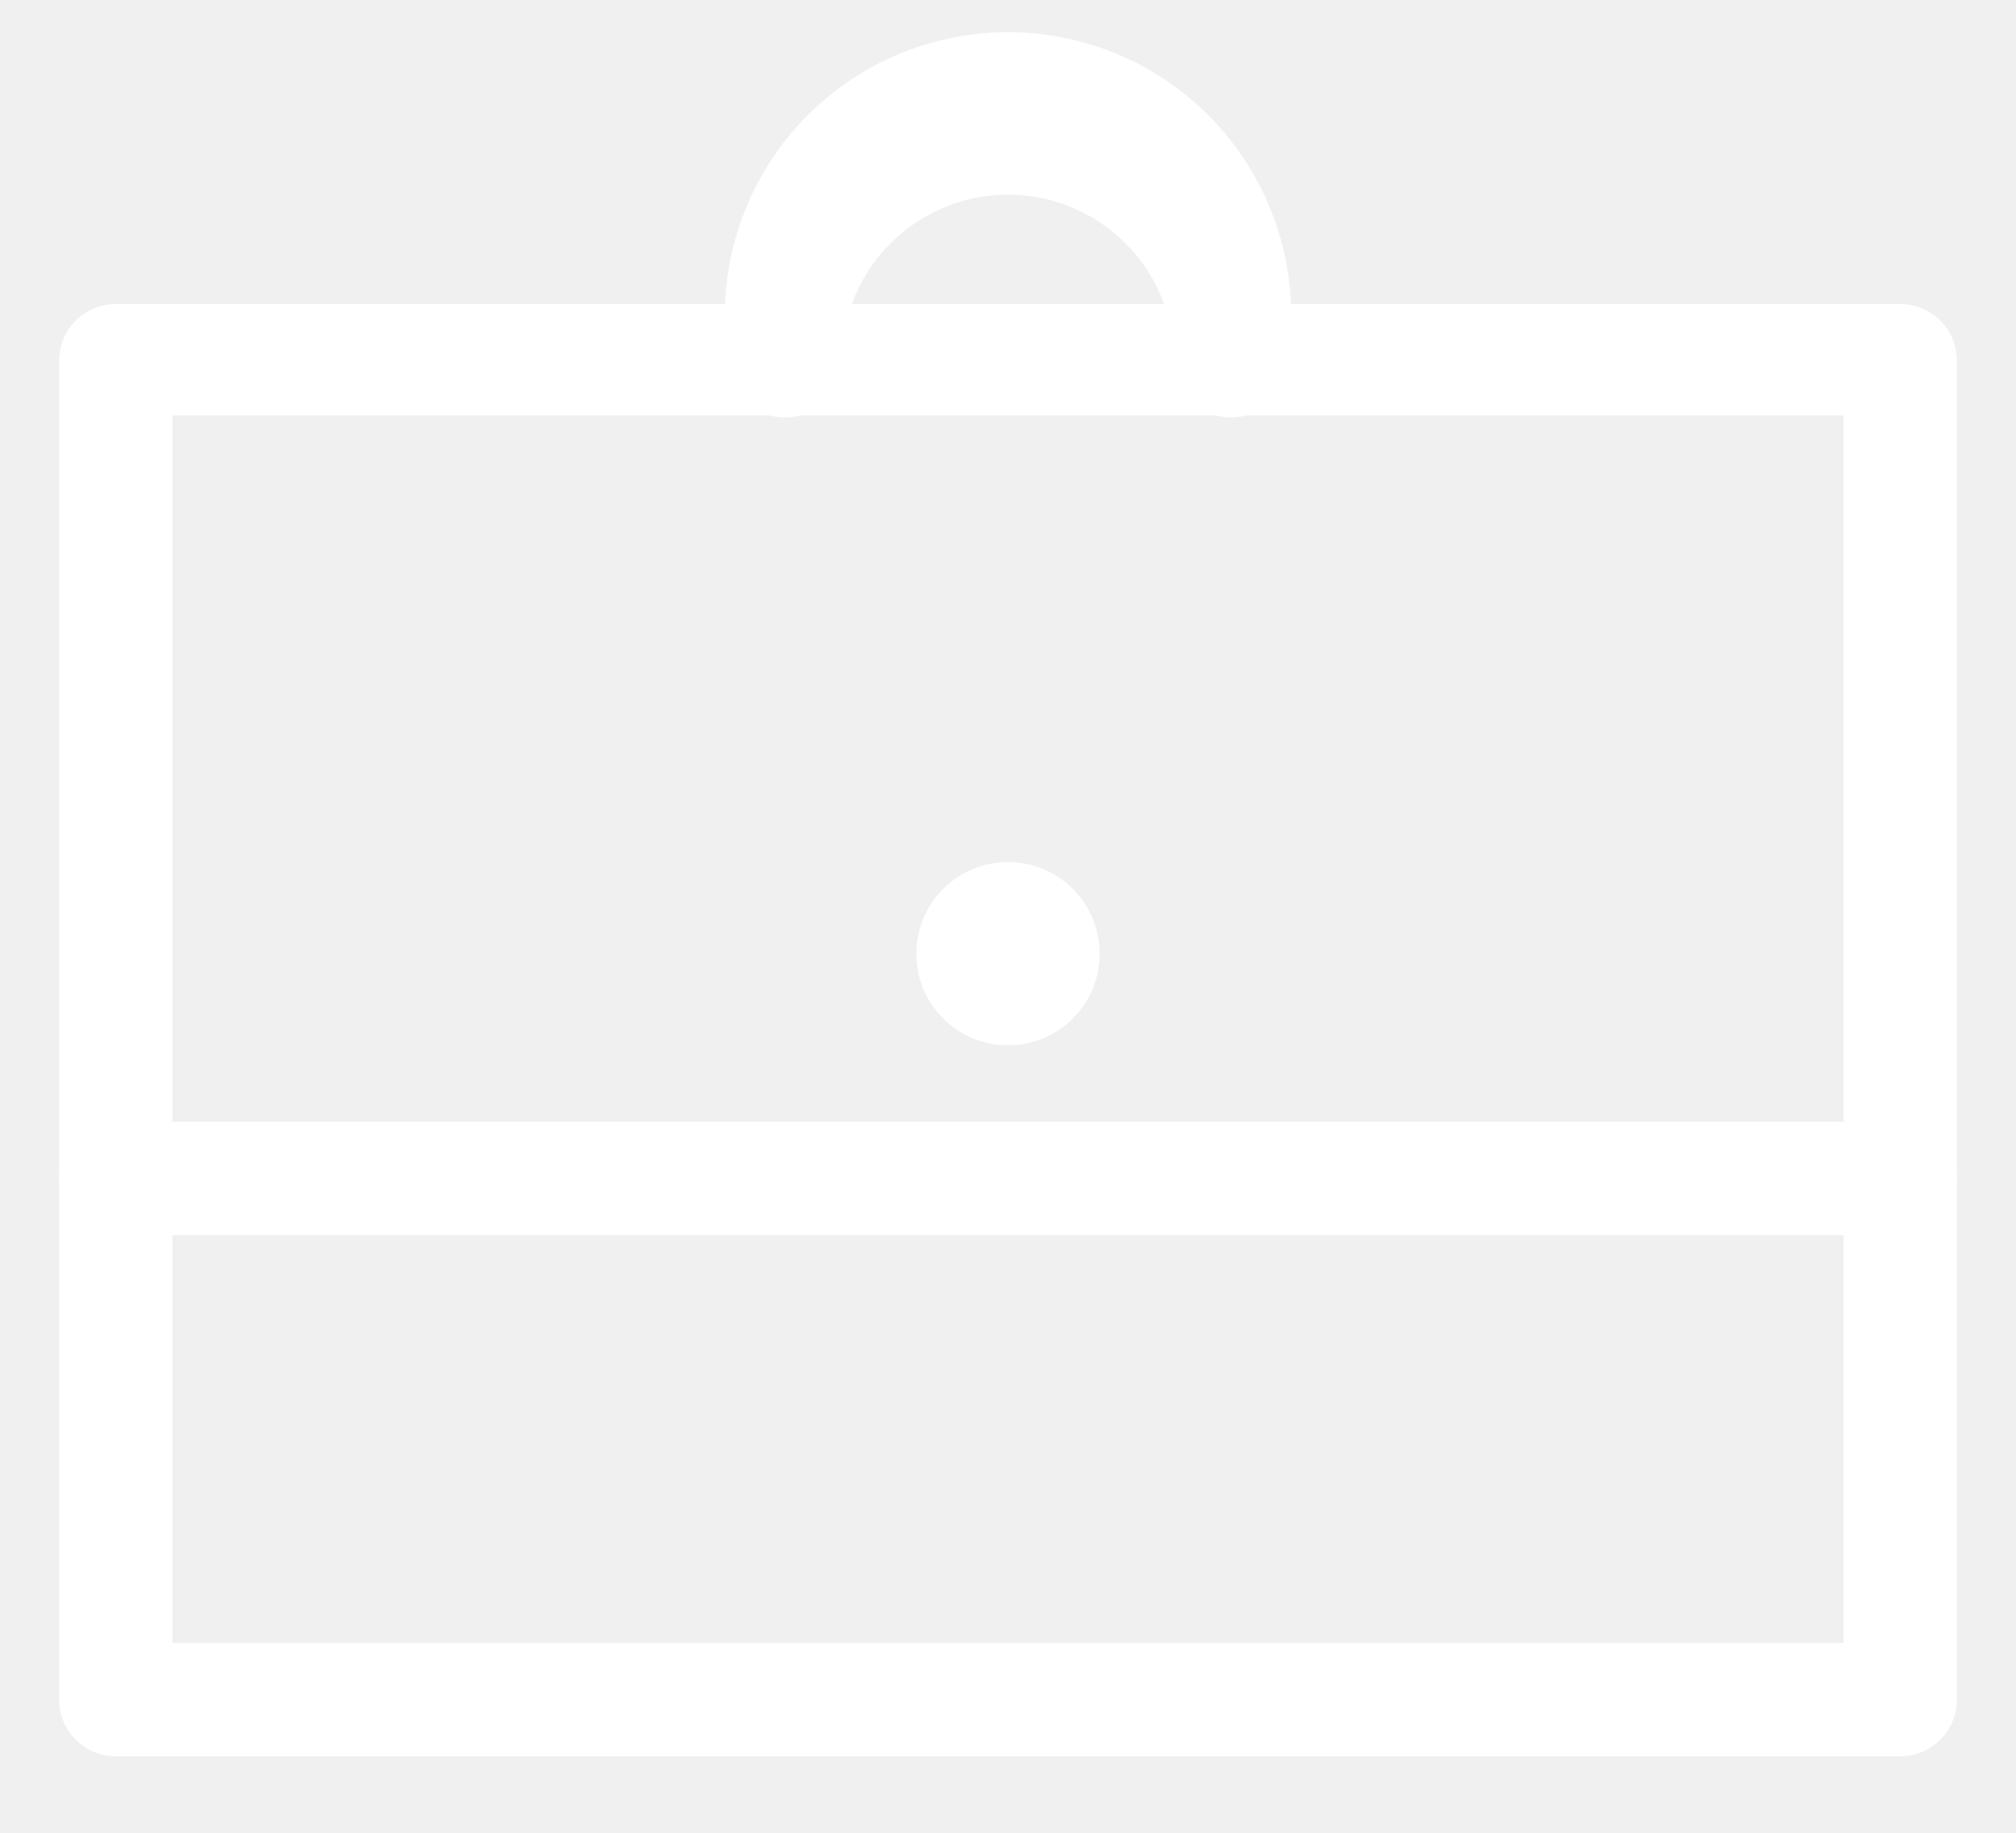
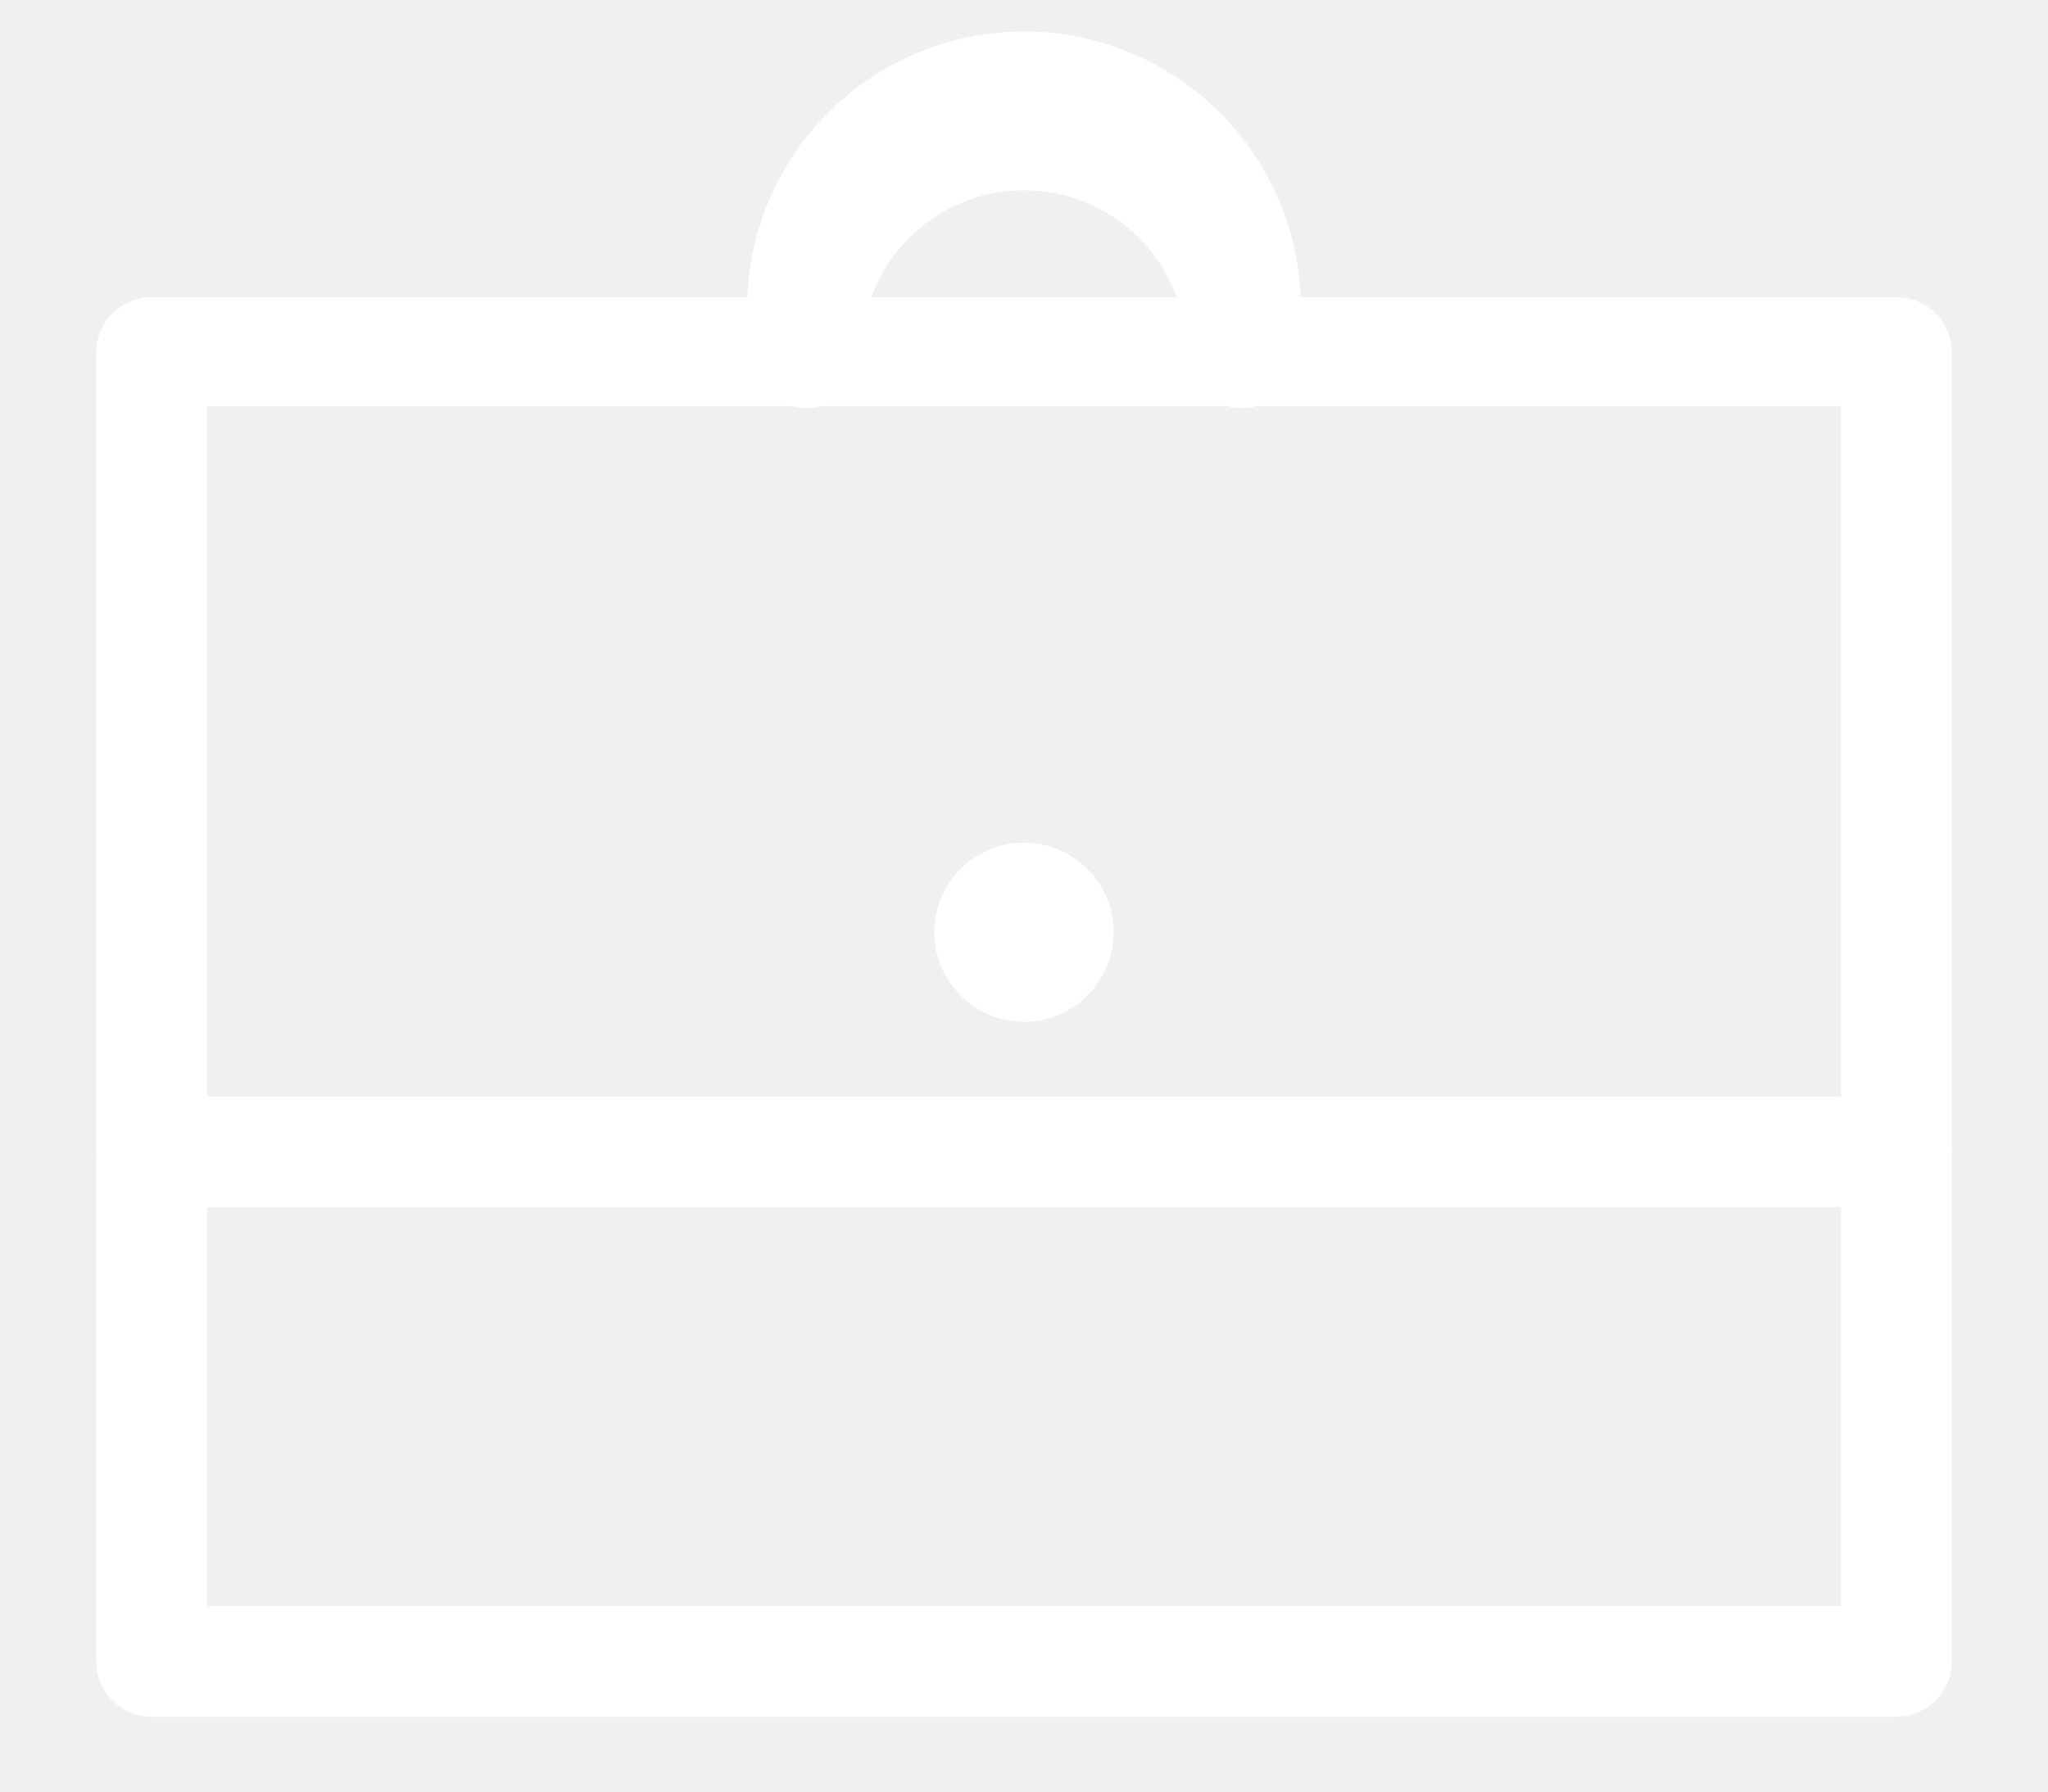
- <svg xmlns="http://www.w3.org/2000/svg" viewBox="0 0 22 20">
-   <g fill="#377FEA" fill-rule="evenodd" transform="matrix(1, 0, 0, 1, -12, -13)">
-     <circle cx="1.803" cy="1.051" r="1" transform="translate(21.197 22.356)" style="fill: rgb(255, 255, 255);" />
-     <path d="M32.736 32.165H13.264a.618.618 0 0 1-.619-.619v-14.61a.618.618 0 0 1 .619-.618h19.472a.618.618 0 0 1 .619.619v14.61a.618.618 0 0 1-.619.618zm-18.854-1.237h18.236V17.534H13.882v13.394z" style="fill: rgb(255, 255, 255);" />
-     <path d="M25.432 17.555a.618.618 0 0 1-.619-.618 1.813 1.813 0 0 0-3.626 0 .618.618 0 0 1-1.237 0 3.09 3.09 0 1 1 6.1 0 .618.618 0 0 1-.618.618zM32.736 26.477H13.264a.618.618 0 1 1 0-1.236h19.472a.618.618 0 1 1 0 1.236z" style="fill: rgb(255, 255, 255);" />
+ <svg xmlns="http://www.w3.org/2000/svg" width="16" height="14" viewBox="0 0 22 20">
+   <g fill="#FFFFFF" fill-rule="evenodd" transform="translate(-12 -13)">
+     <circle cx="1.803" cy="1.051" r="1" transform="translate(21.197 22.356)" />
+     <path d="M32.736 32.165H13.264a.618.618 0 0 1-.619-.619v-14.61a.618.618 0 0 1 .619-.618h19.472a.618.618 0 0 1 .619.619v14.61a.618.618 0 0 1-.619.618zm-18.854-1.237h18.236V17.534H13.882v13.394z" />
+     <path d="M25.432 17.555a.618.618 0 0 1-.619-.618 1.813 1.813 0 0 0-3.626 0 .618.618 0 0 1-1.237 0 3.09 3.09 0 1 1 6.1 0 .618.618 0 0 1-.618.618zM32.736 26.477H13.264a.618.618 0 1 1 0-1.236h19.472a.618.618 0 1 1 0 1.236z" />
  </g>
</svg>
